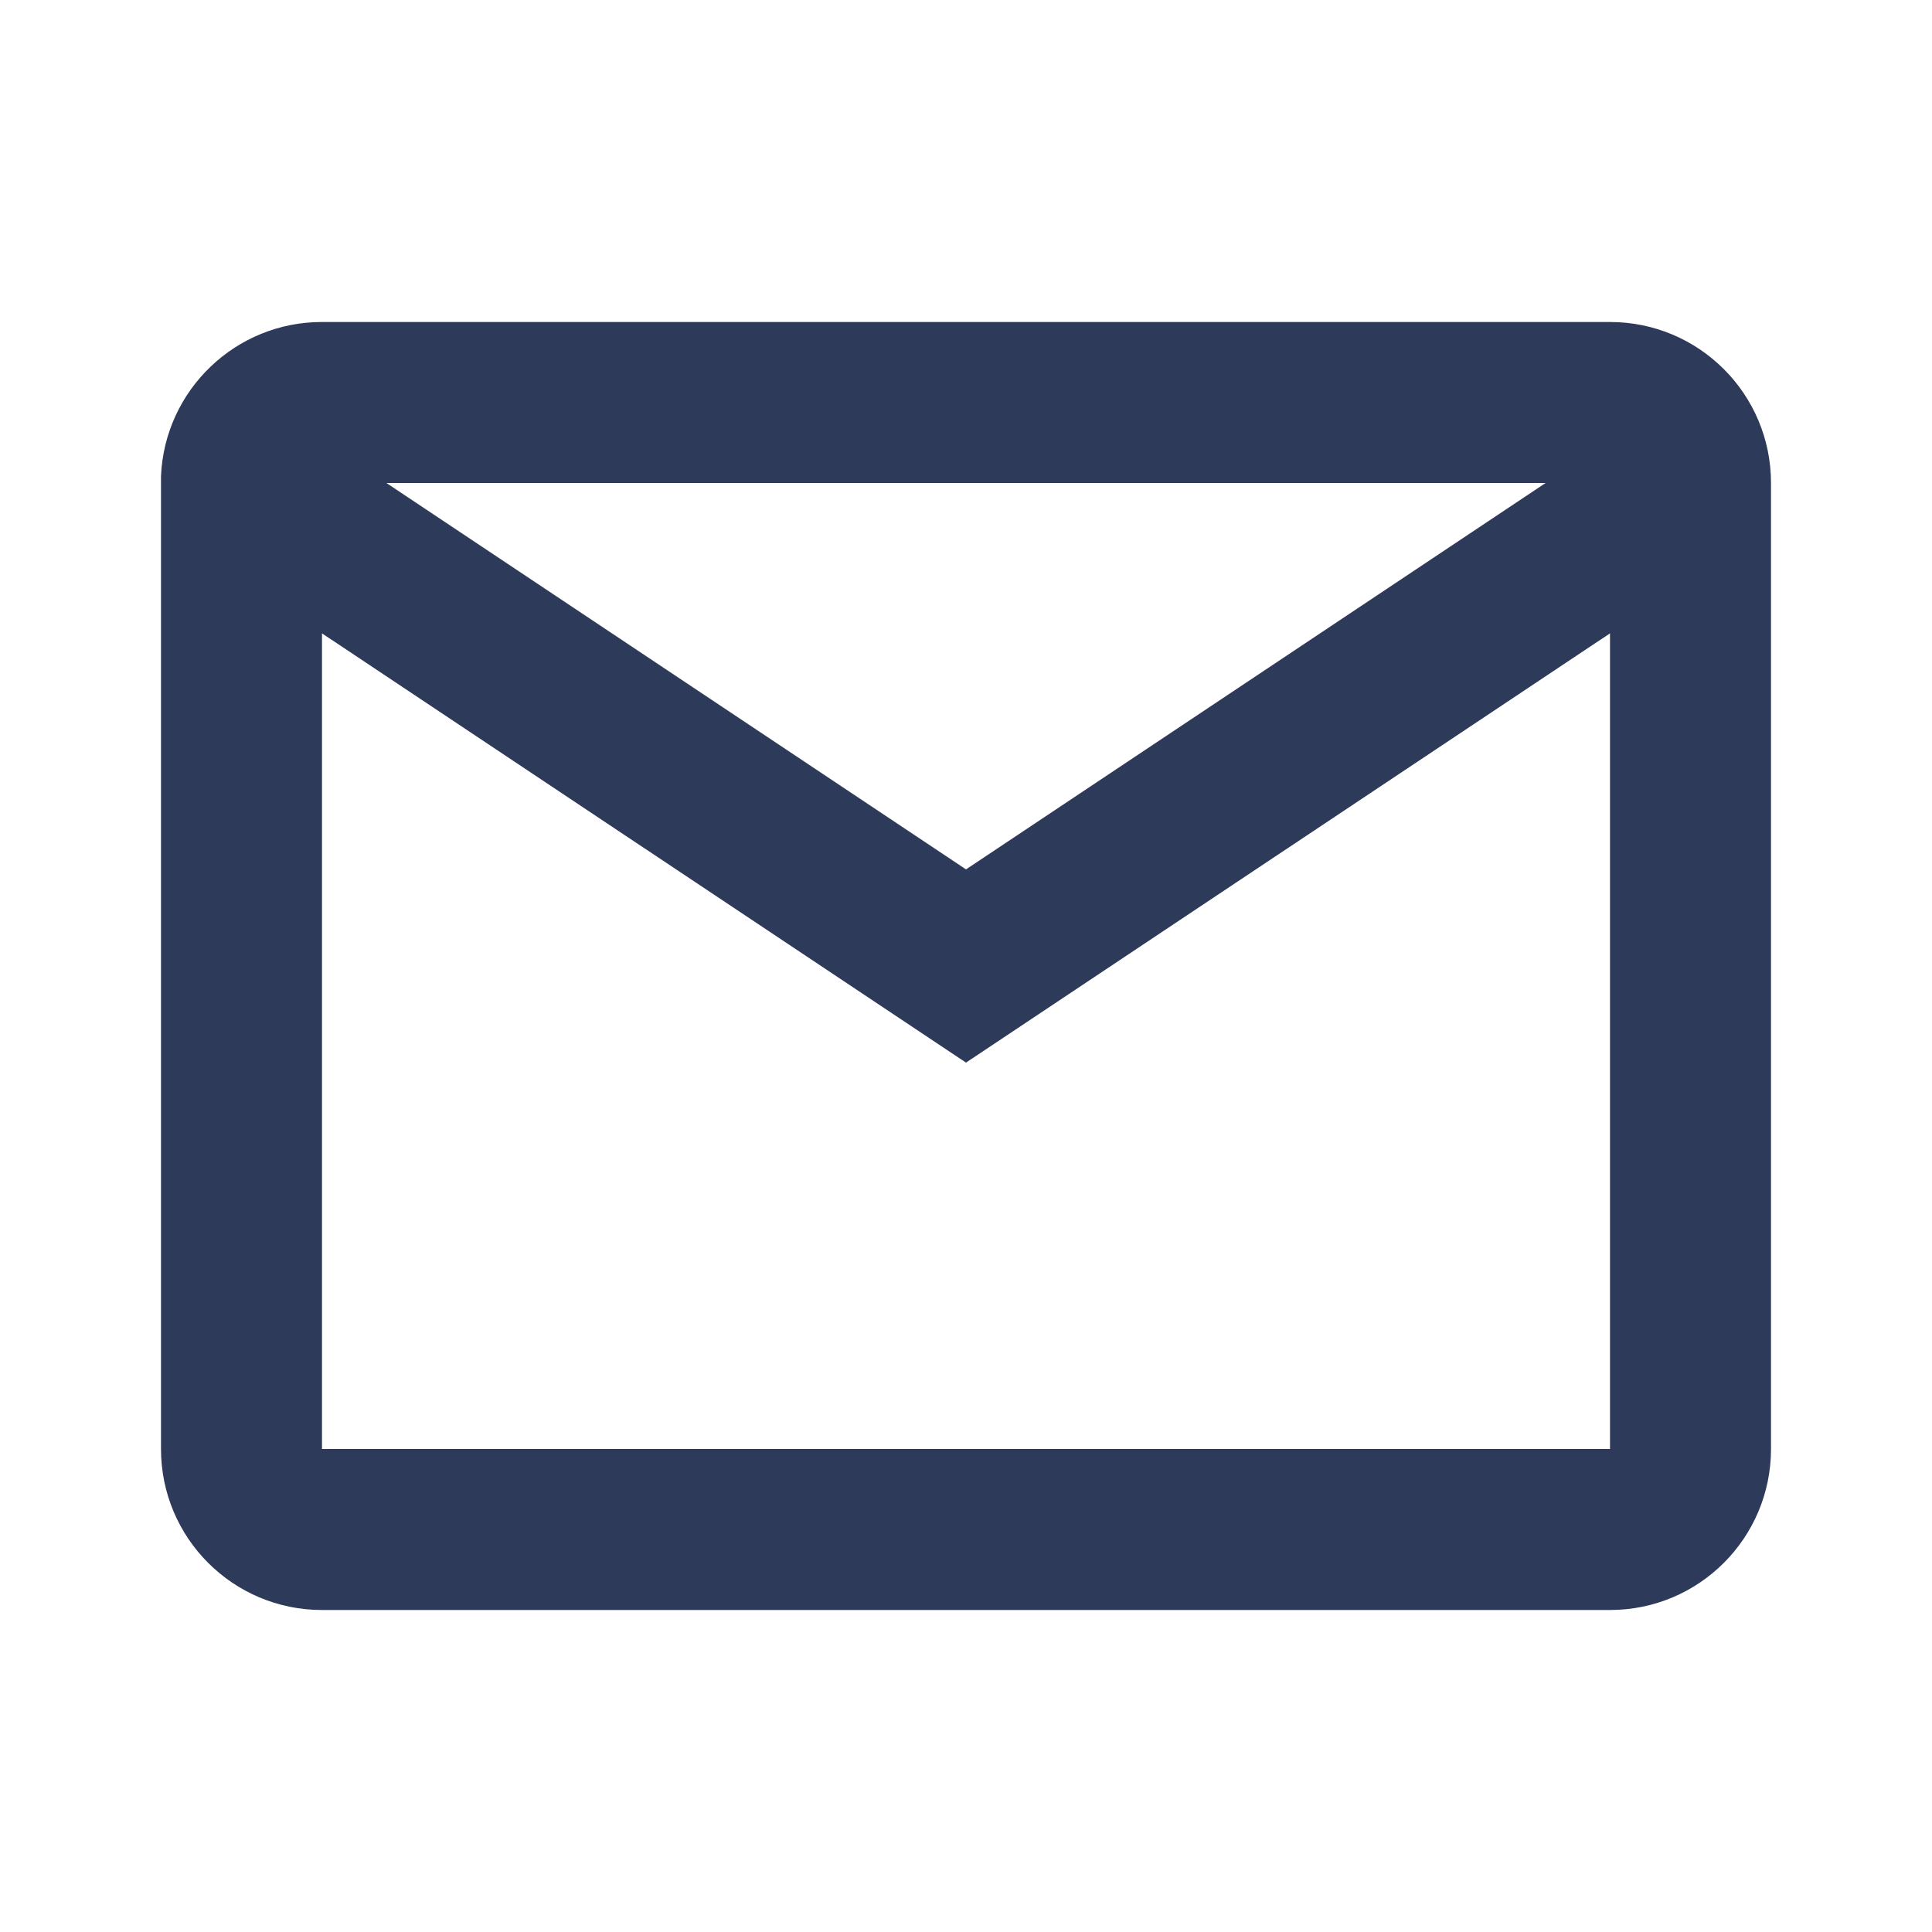
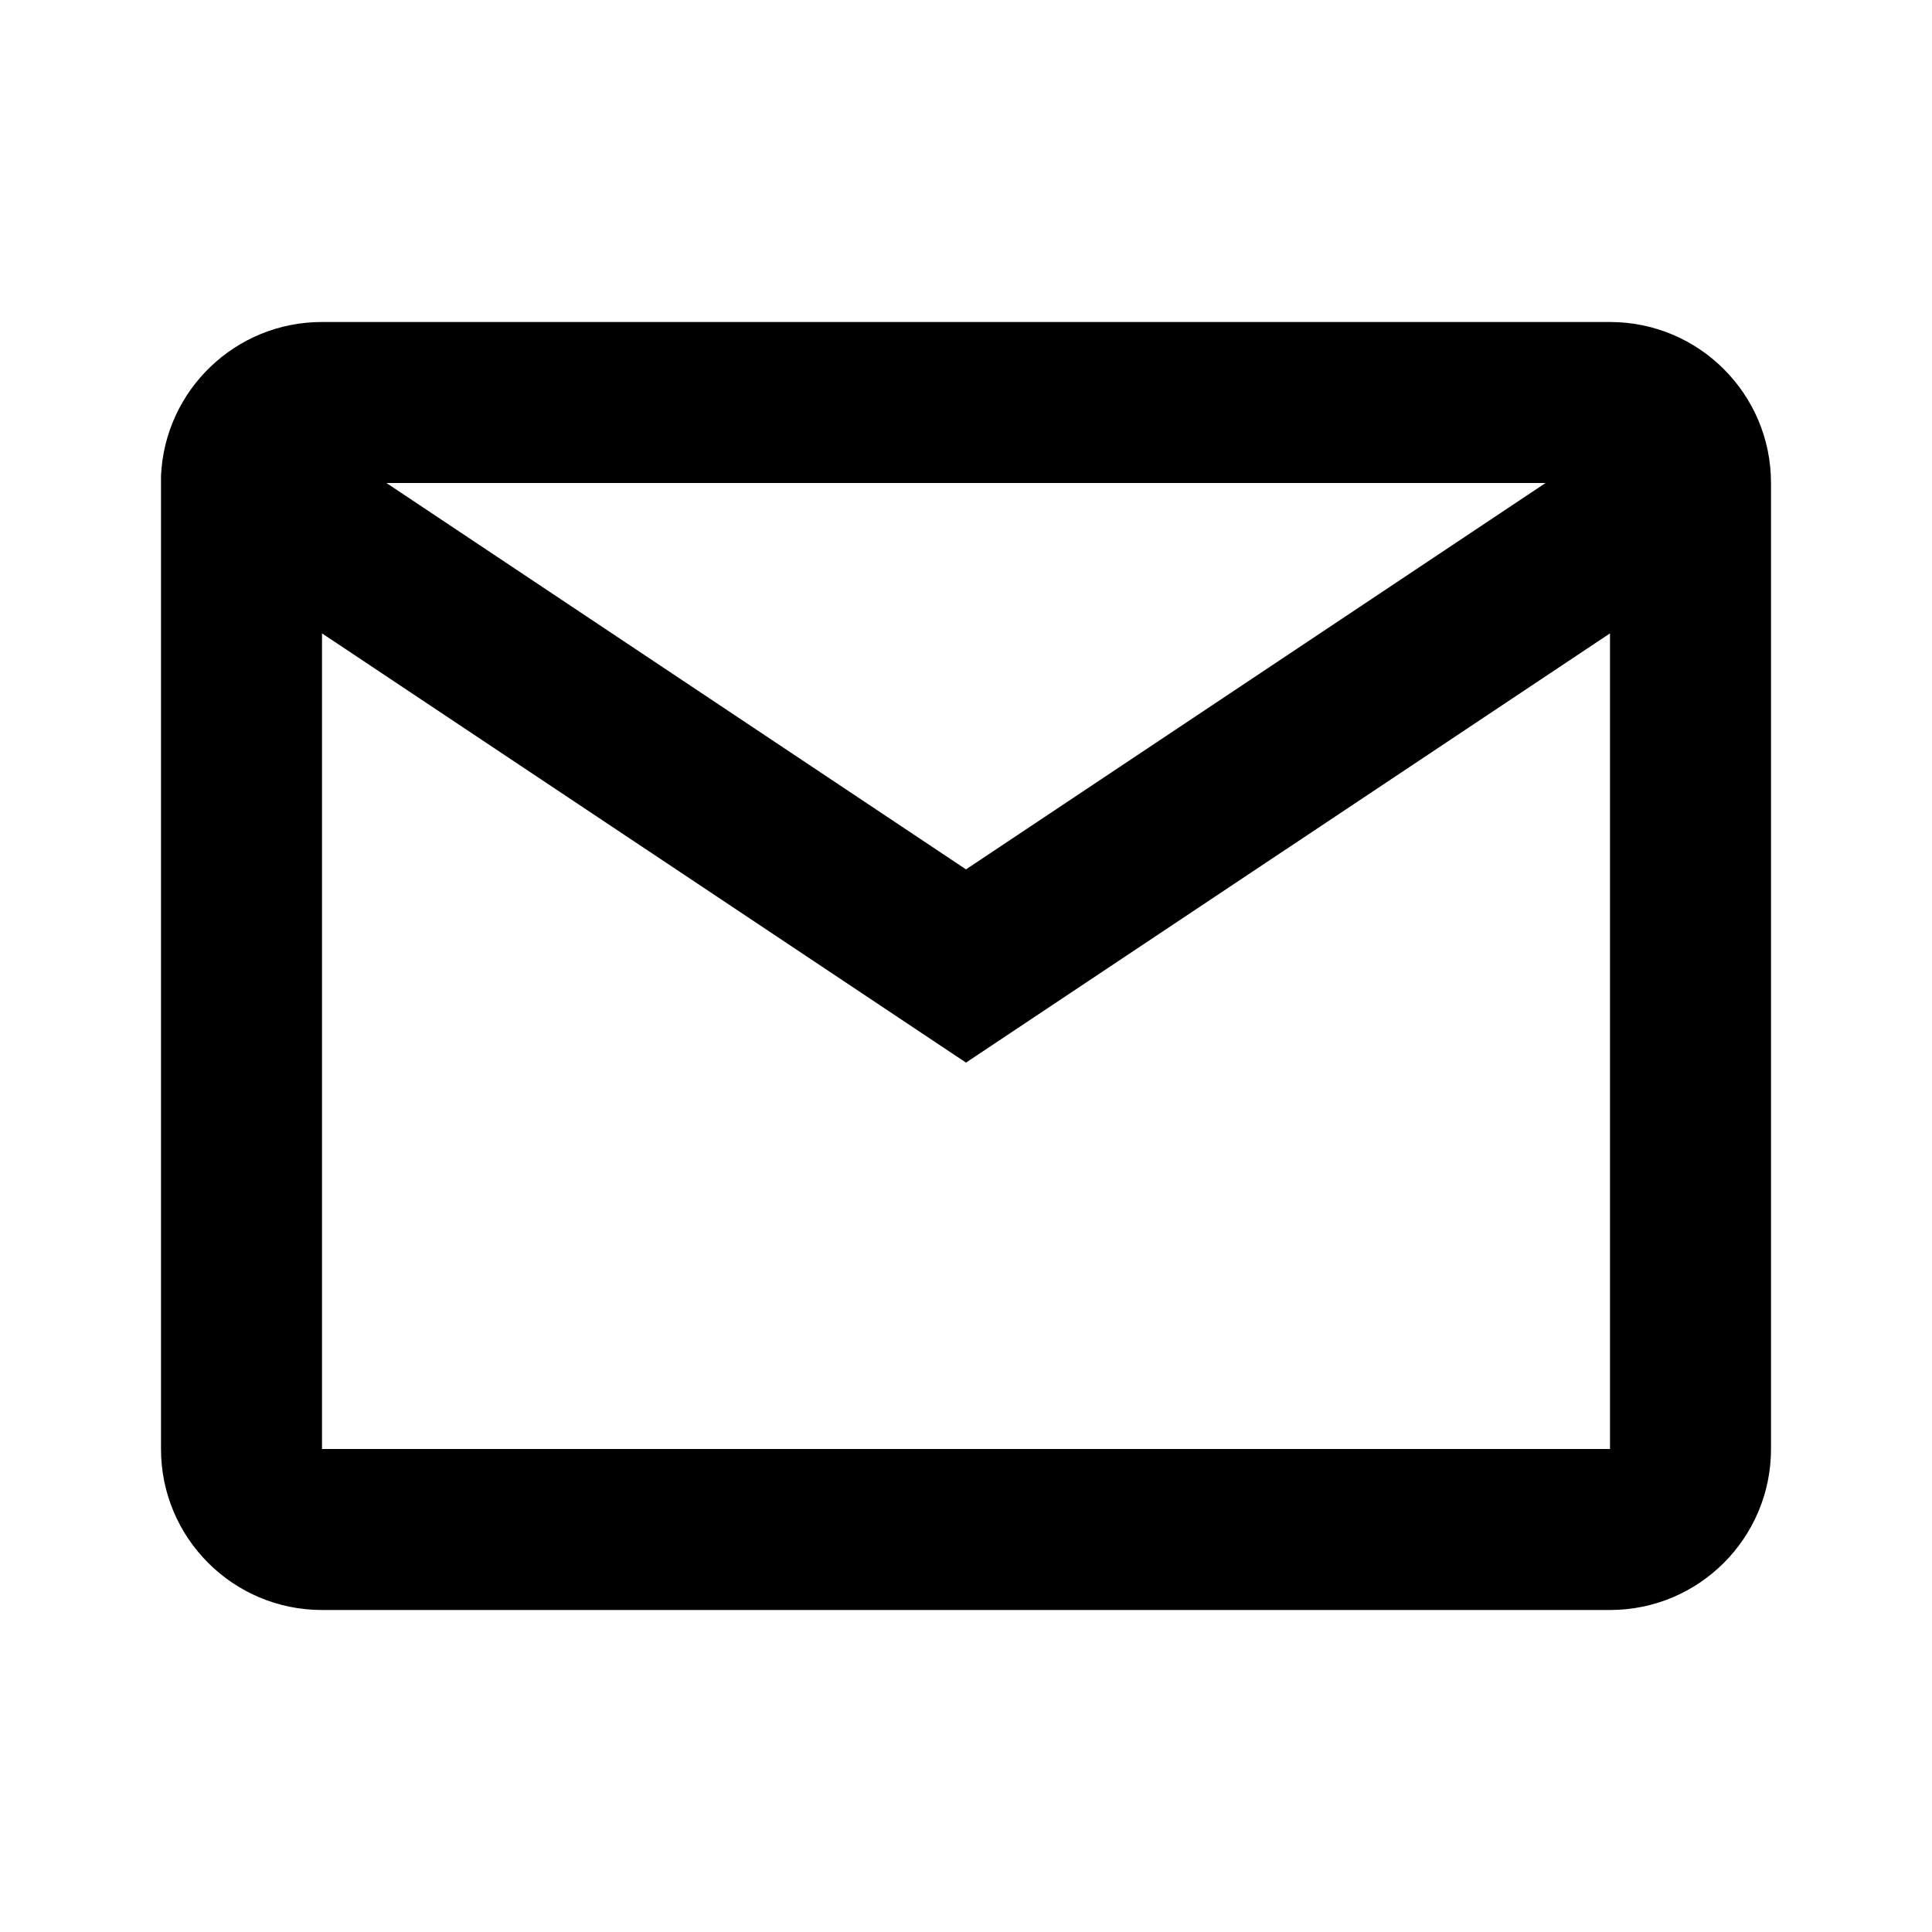
- <svg xmlns="http://www.w3.org/2000/svg" width="24" height="24" viewBox="0 0 24 24" fill="none">
-   <path d="M20 20H4C2.895 20 2 19.105 2 18V5.913C2.047 4.843 2.929 3.999 4 4H20C21.105 4 22 4.895 22 6V18C22 19.105 21.105 20 20 20ZM4 7.868V18H20V7.868L12 13.2L4 7.868ZM4.8 6L12 10.8L19.2 6H4.8Z" fill="#2E3A59" />
+ <svg xmlns="http://www.w3.org/2000/svg" viewBox="0 0 24 24">
+   <path d="M20 20H4C2.895 20 2 19.105 2 18V5.913C2.047 4.843 2.929 3.999 4 4H20C21.105 4 22 4.895 22 6V18C22 19.105 21.105 20 20 20ZM4 7.868V18H20V7.868L12 13.2L4 7.868ZM4.8 6L12 10.8L19.2 6H4.8Z" />
</svg>
